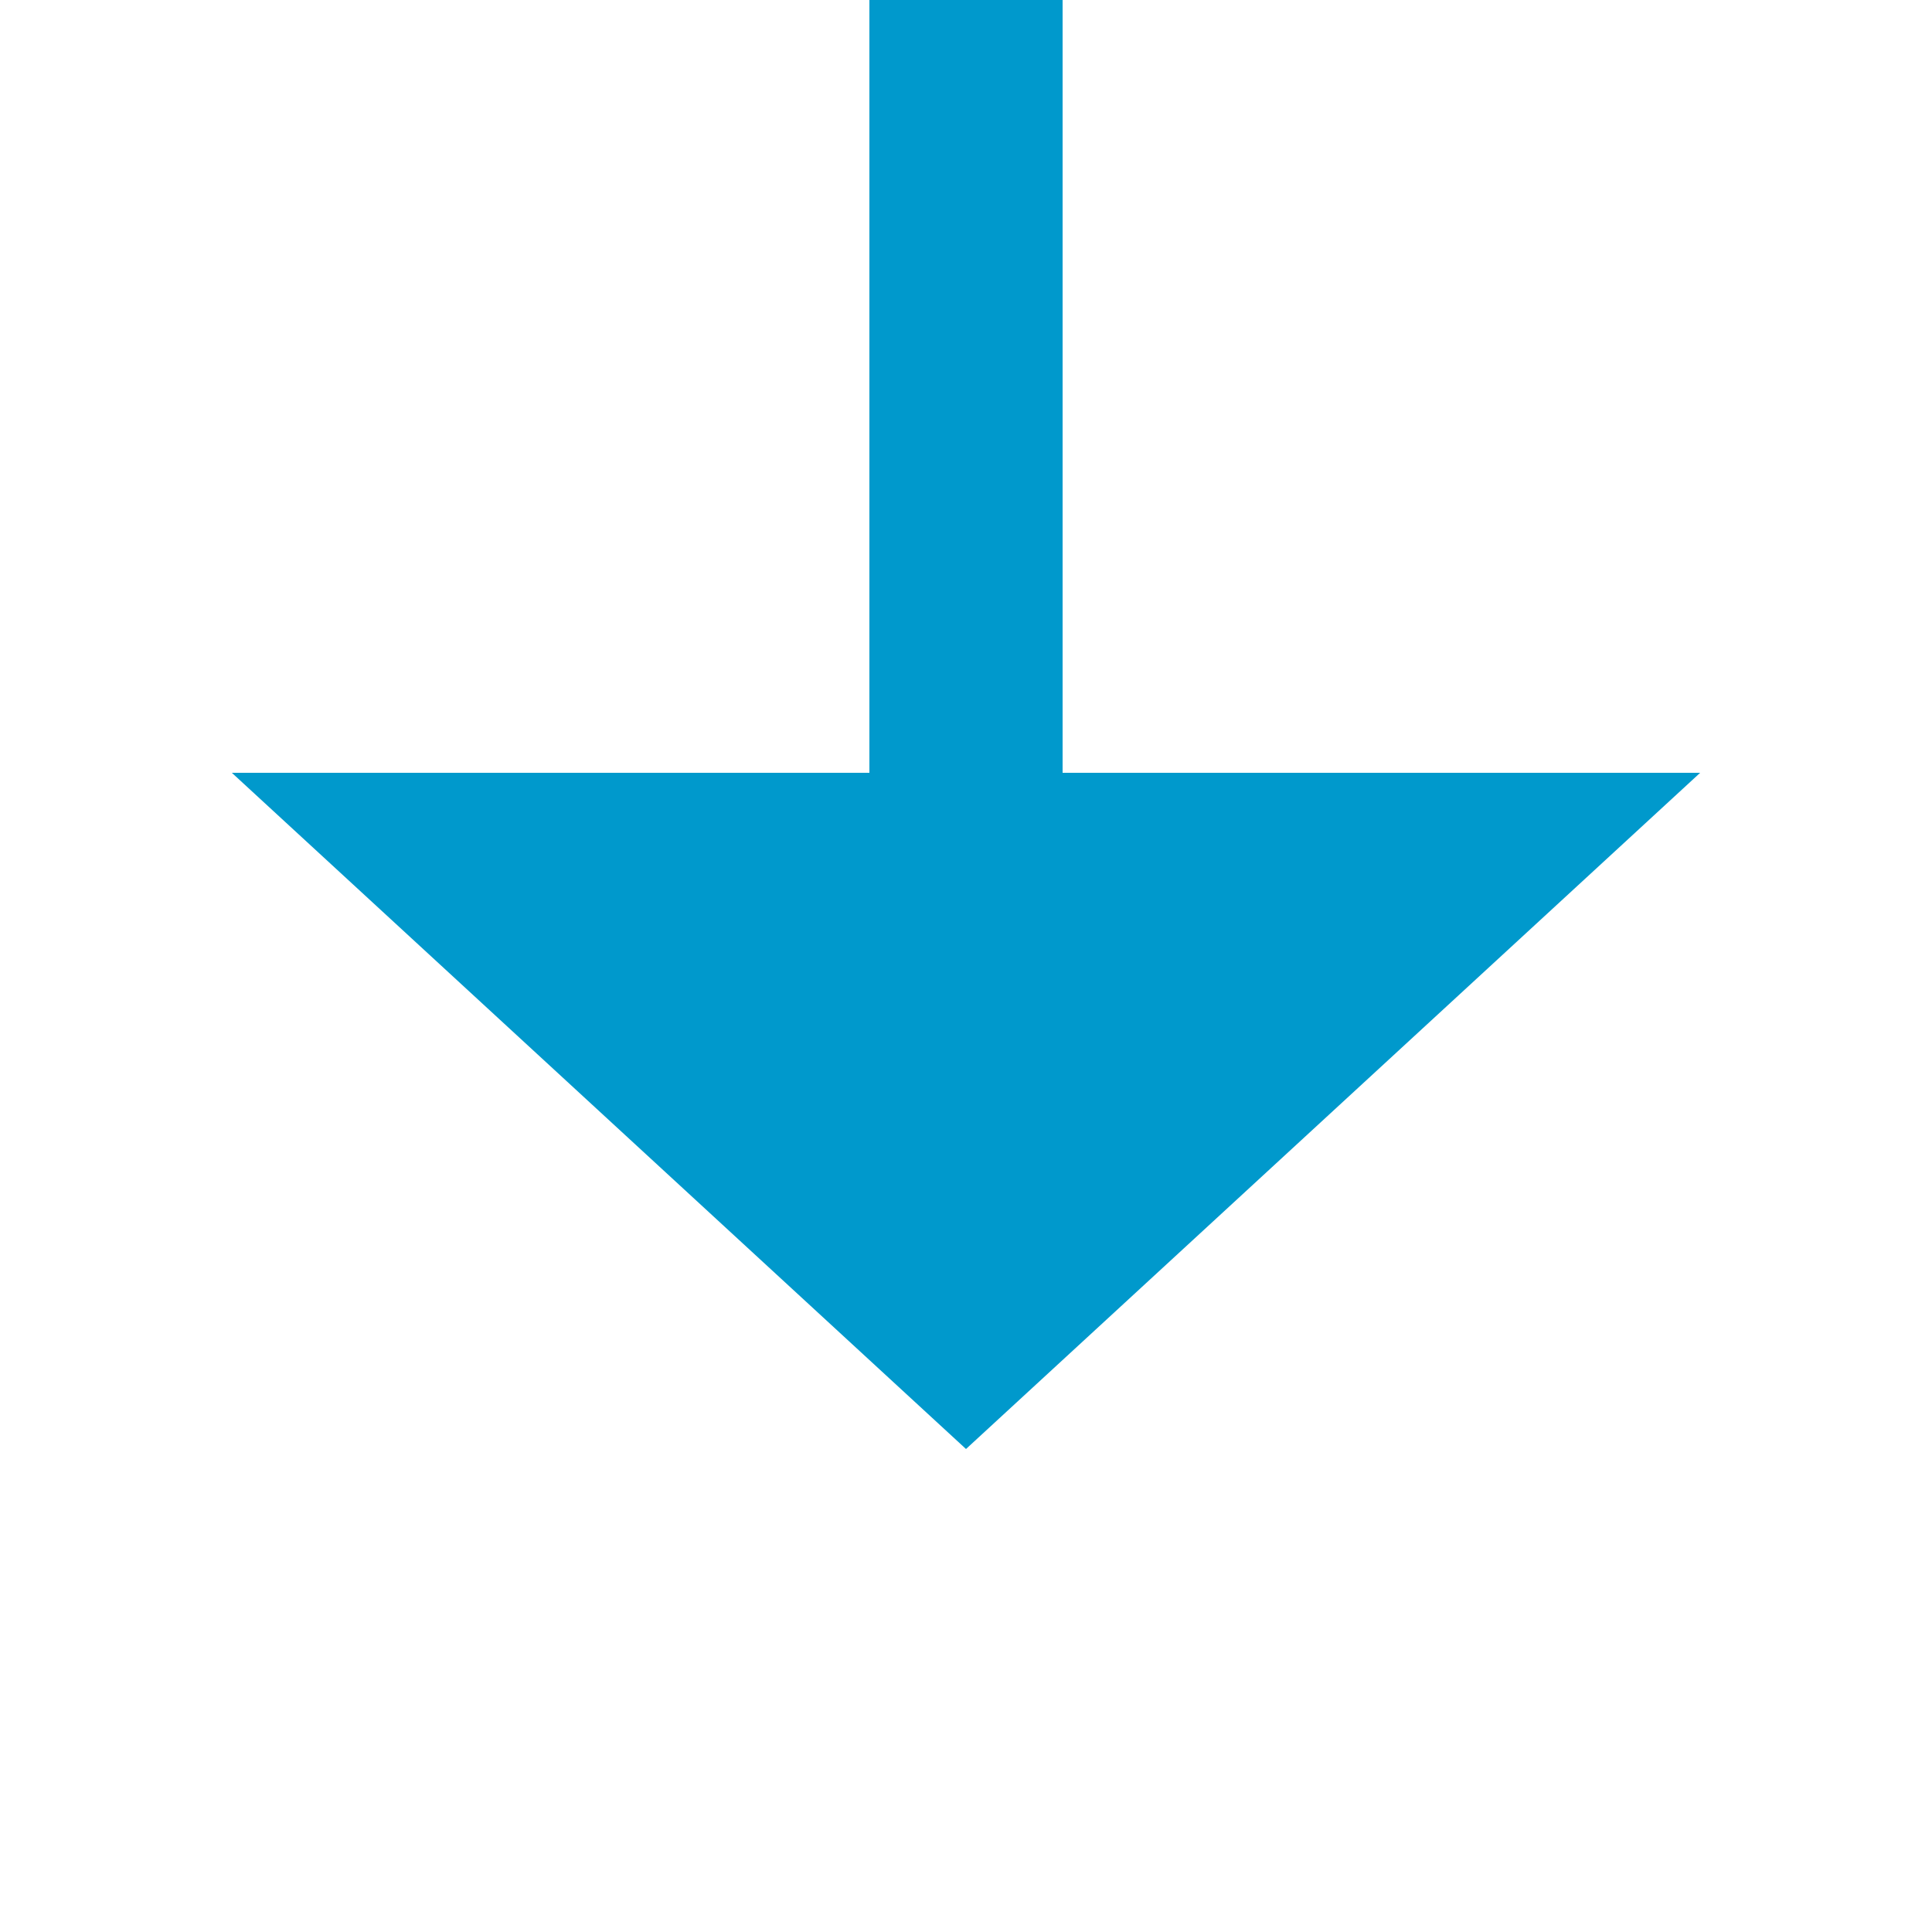
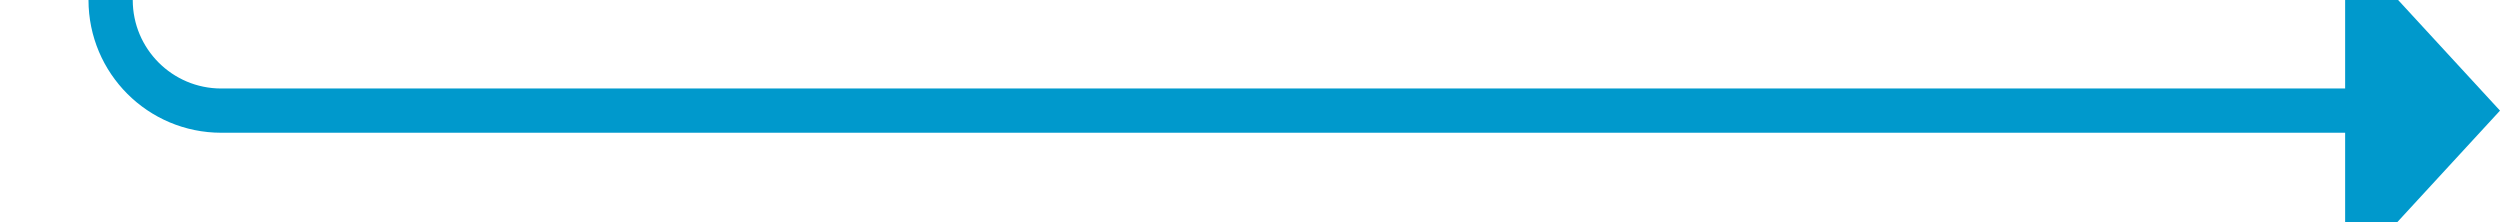
- <svg xmlns="http://www.w3.org/2000/svg" version="1.1" width="20px" height="20px" preserveAspectRatio="xMinYMid meet" viewBox="995 818  20 18">
-   <path d="M 983 749  L 1000 749  A 5 5 0 0 1 1005 754 L 1005 826  " stroke-width="2" stroke="#0099cc" fill="none" />
-   <path d="M 997.4 825  L 1005 832  L 1012.6 825  L 997.4 825  Z " fill-rule="nonzero" fill="#0099cc" stroke="none" />
+ <svg xmlns="http://www.w3.org/2000/svg" version="1.1" width="113px" height="10px" preserveAspectRatio="xMinYMid meet" viewBox="1045 434  113 8">
+   <path d="M 950 193  L 1045 193  A 5 5 0 0 1 1050 198 L 1050 433  A 5 5 0 0 0 1055 438 L 1152 438  " stroke-width="2" stroke="#0099cc" fill="none" />
+   <path d="M 1151 445.6  L 1158 438  L 1151 430.4  L 1151 445.6  Z " fill-rule="nonzero" fill="#0099cc" stroke="none" />
</svg>
